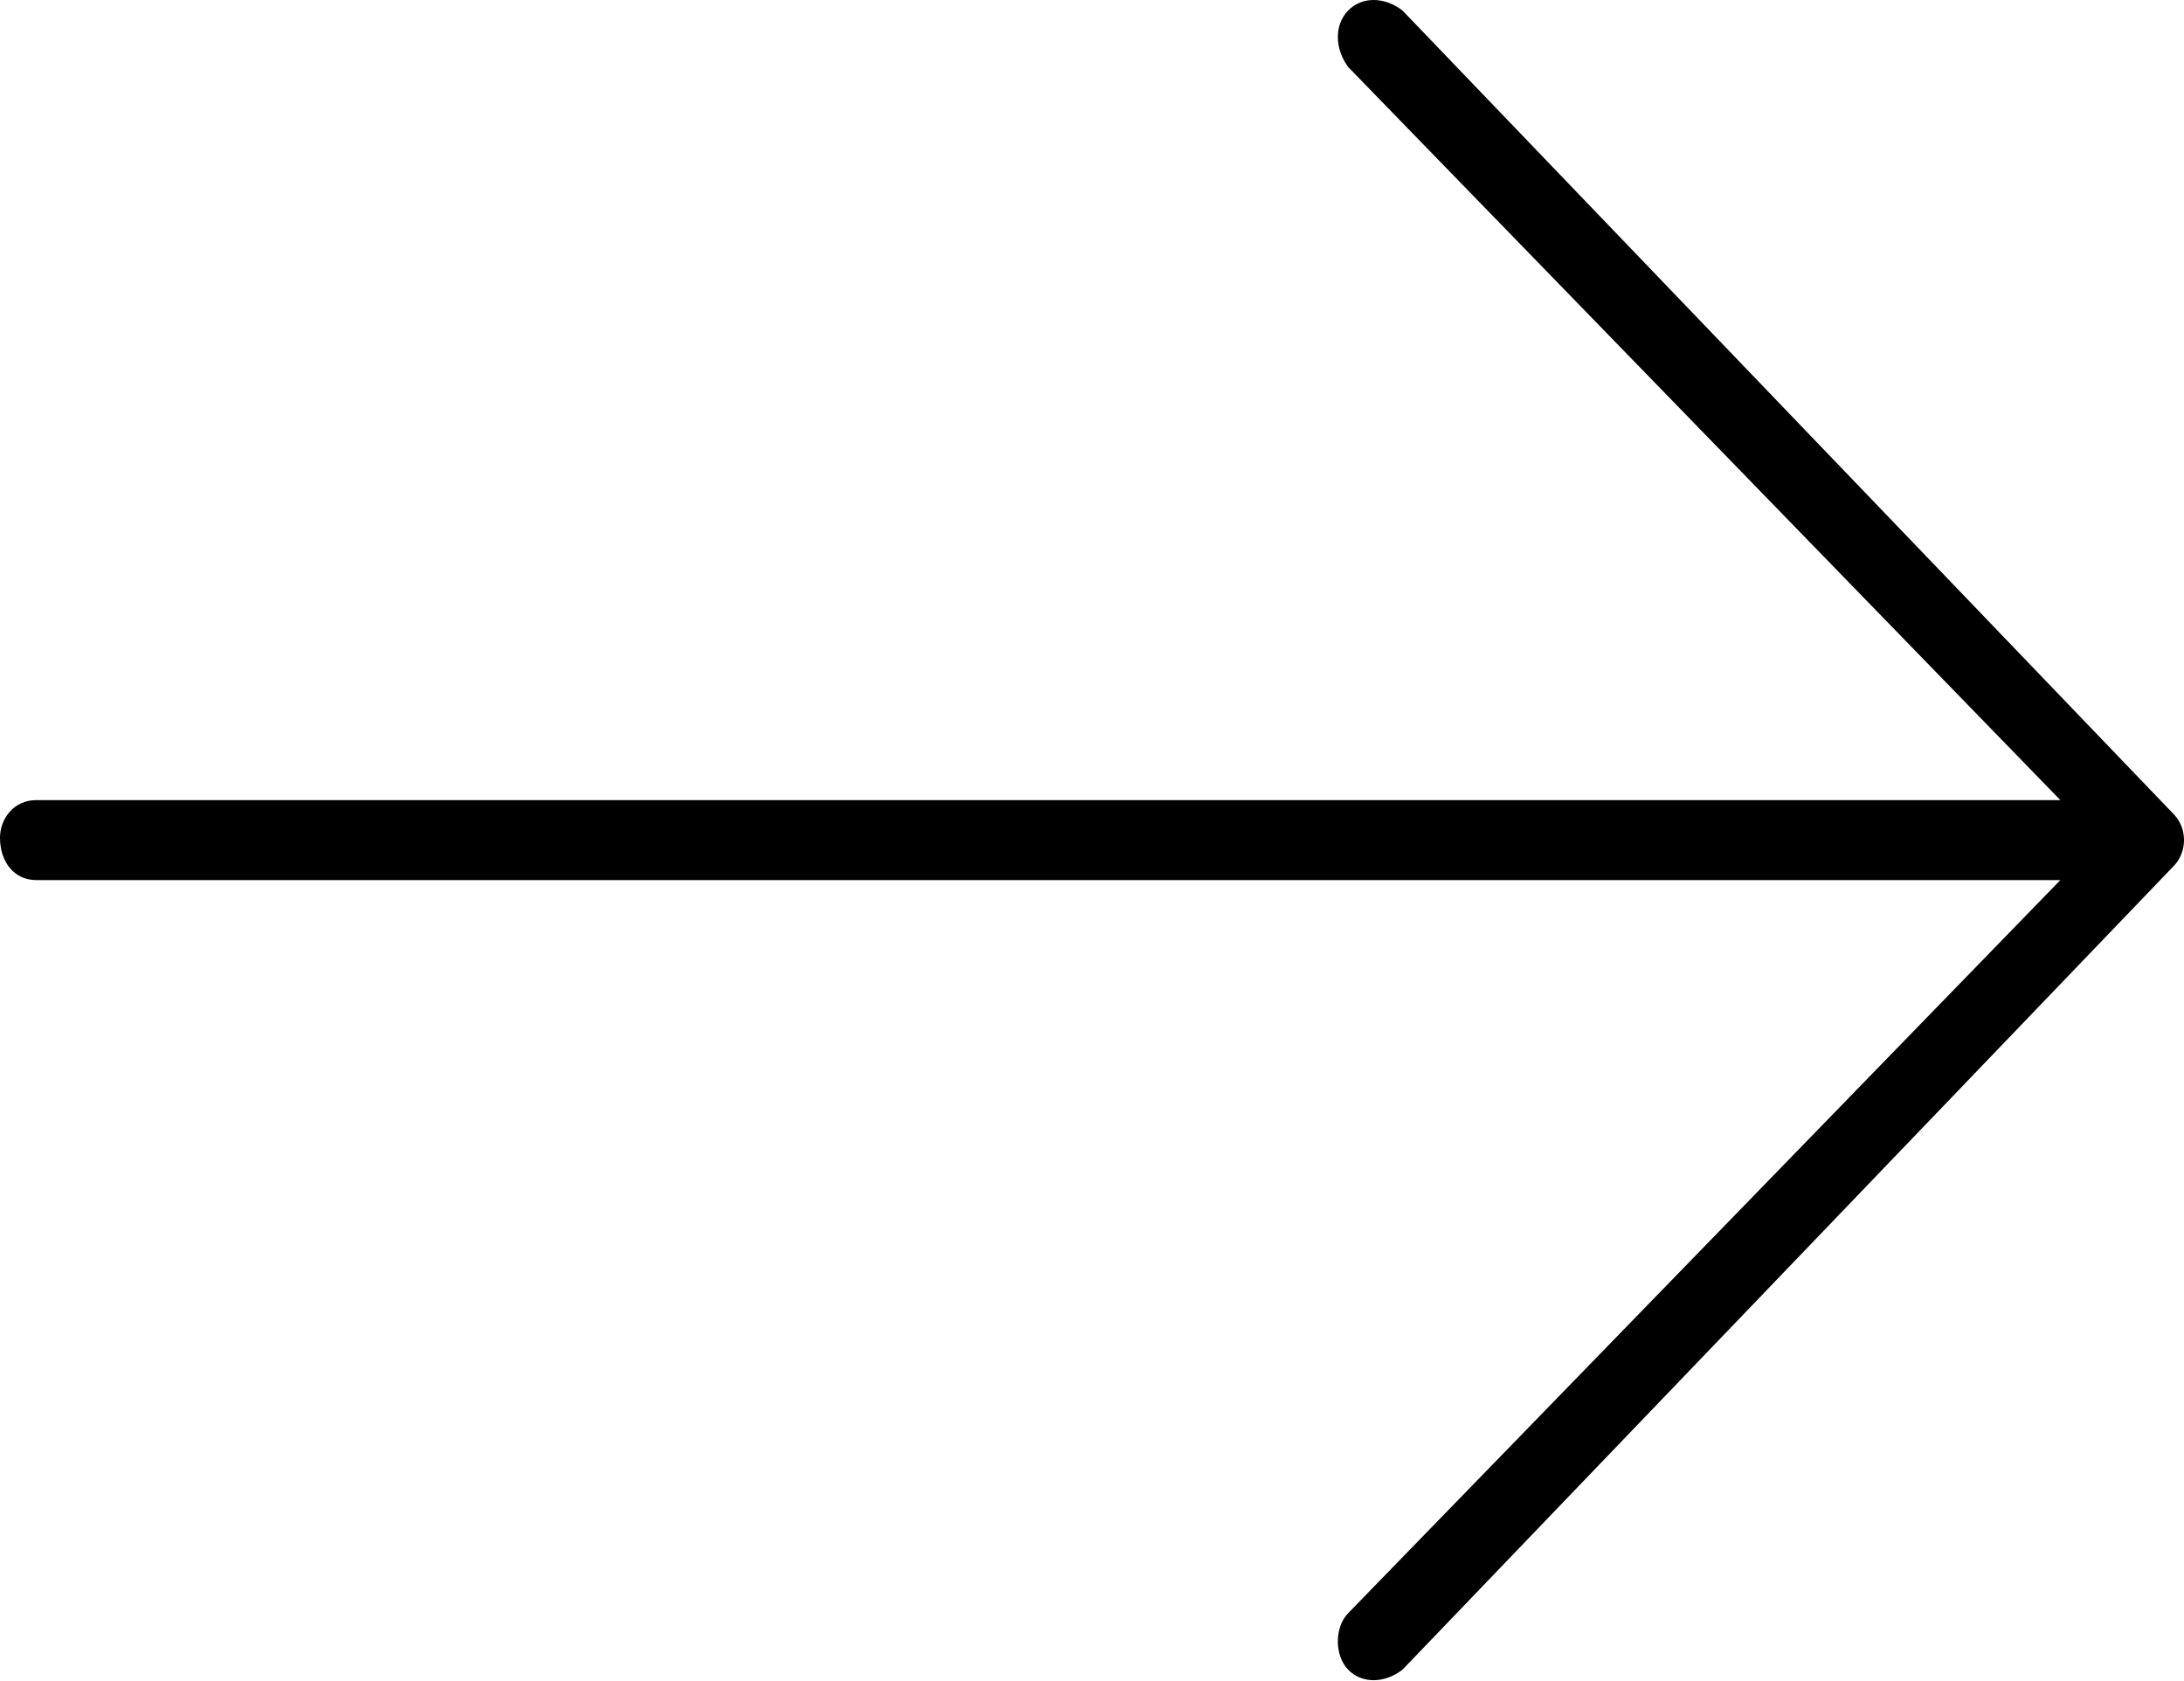
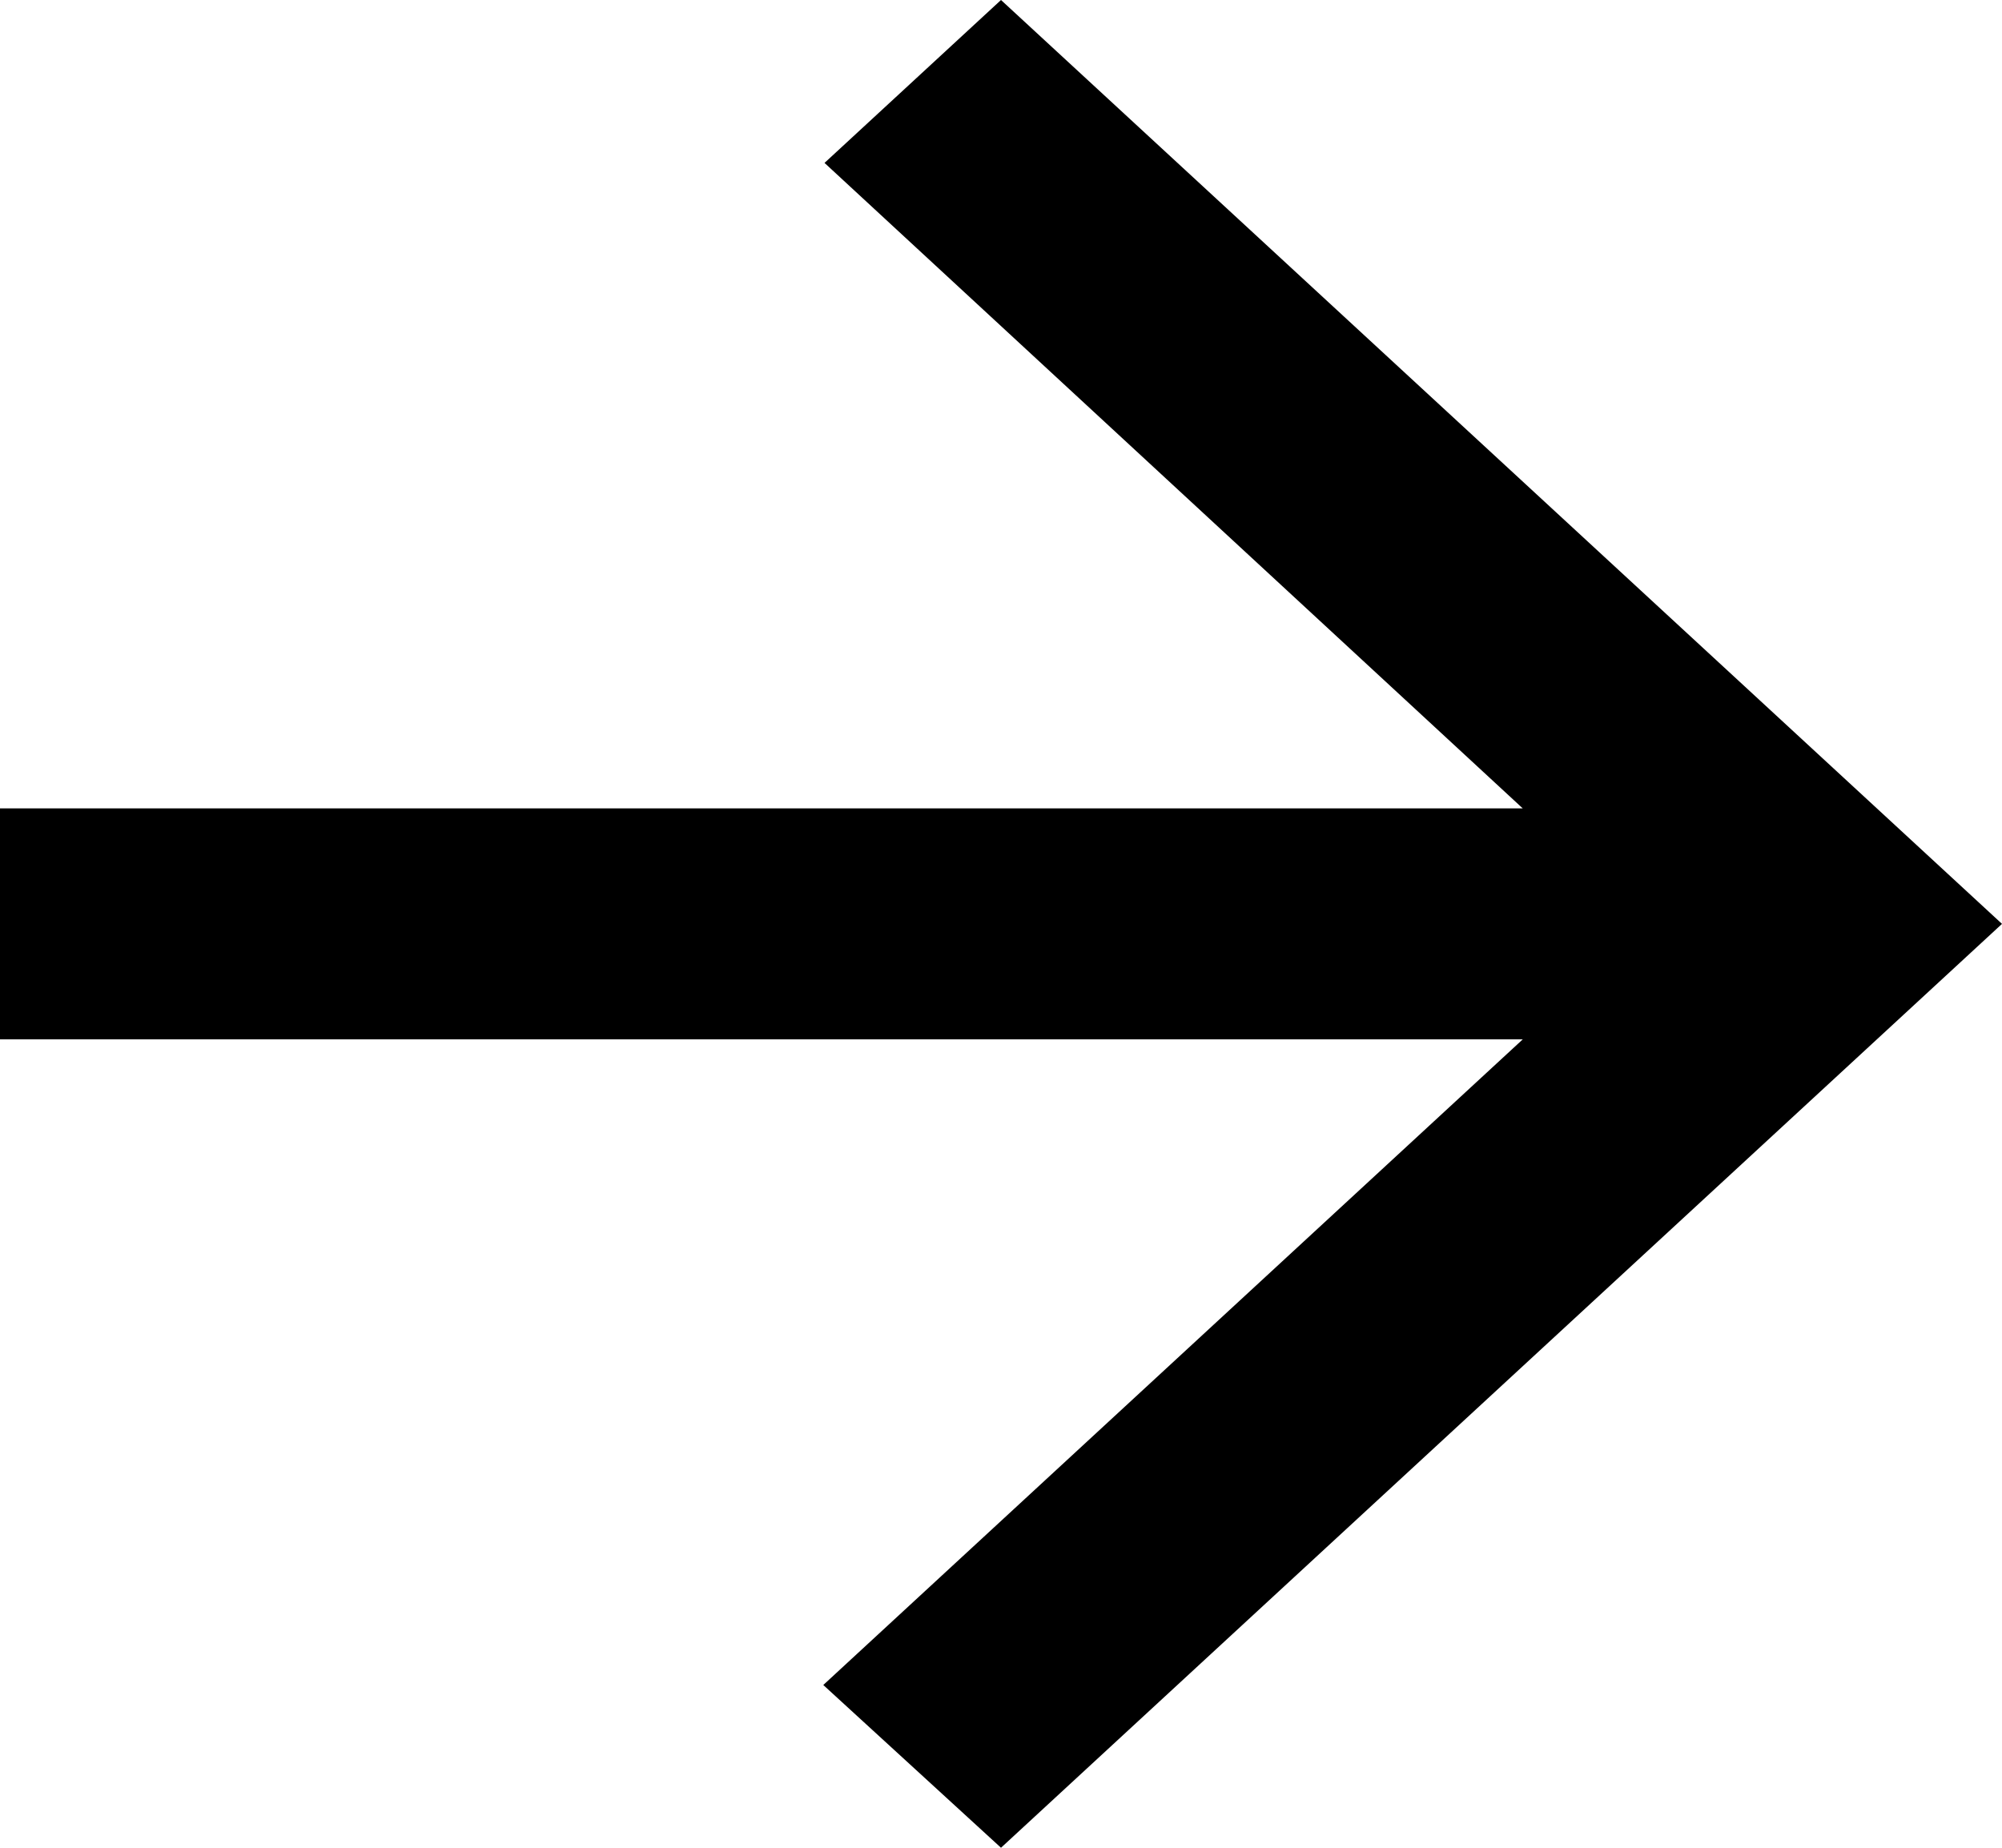
- <svg xmlns="http://www.w3.org/2000/svg" width="26" height="20" viewBox="0 0 26 20">
-   <path d="M16.697 0.126L25.878 9.692C26.041 9.86 26.041 10.14 25.878 10.308L16.697 19.874C16.481 20.042 16.21 20.042 16.049 19.874C15.886 19.706 15.886 19.371 16.049 19.203L24.528 10.476L0.432 10.476C0.162 10.476 1.2227e-08 10.252 0 9.972C-9.78157e-09 9.748 0.162 9.524 0.432 9.524L24.528 9.524L16.049 0.797C15.886 0.573 15.886 0.294 16.049 0.126C16.21 -0.042 16.481 -0.042 16.697 0.126Z" />
+ <svg xmlns="http://www.w3.org/2000/svg" width="13" height="12" viewBox="0 0 13 12">
+   <path d="M0 6.75H9.888L5.346 10.943L6.5 12L13 6L6.5 0L5.354 1.058L9.888 5.25H1.42062e-07L0 6.75Z" fill="currentColor" />
</svg>
